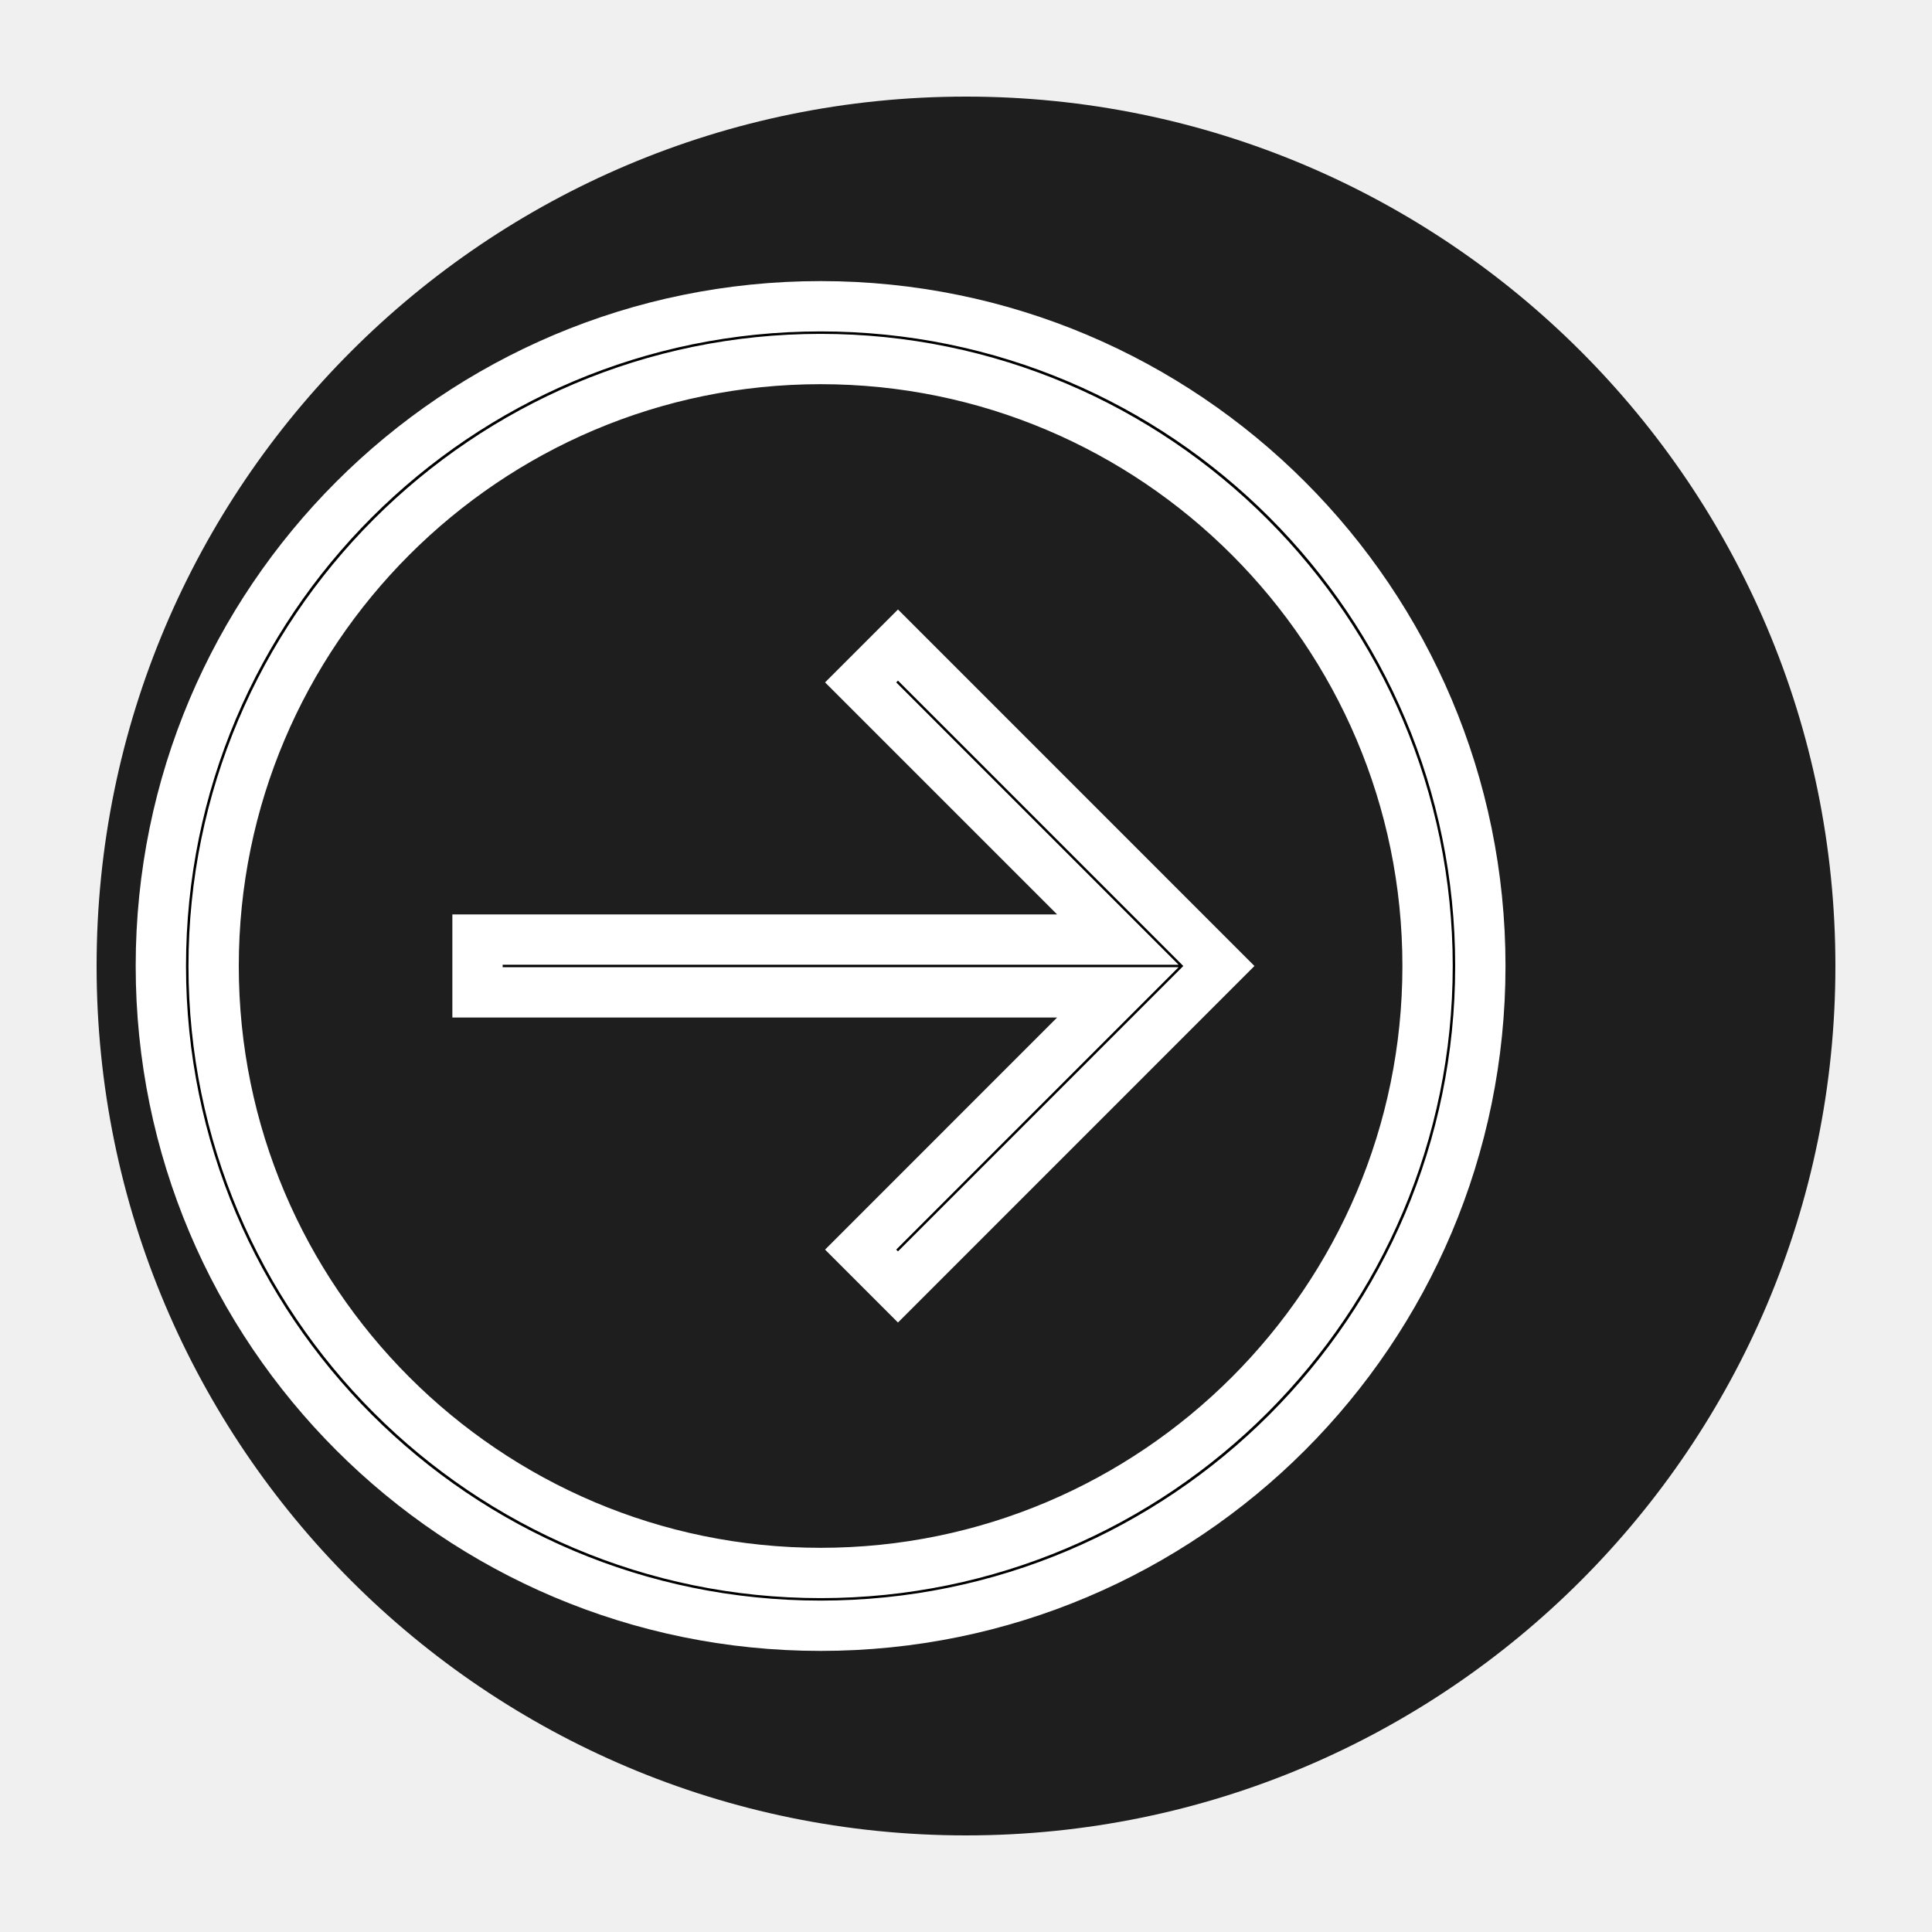
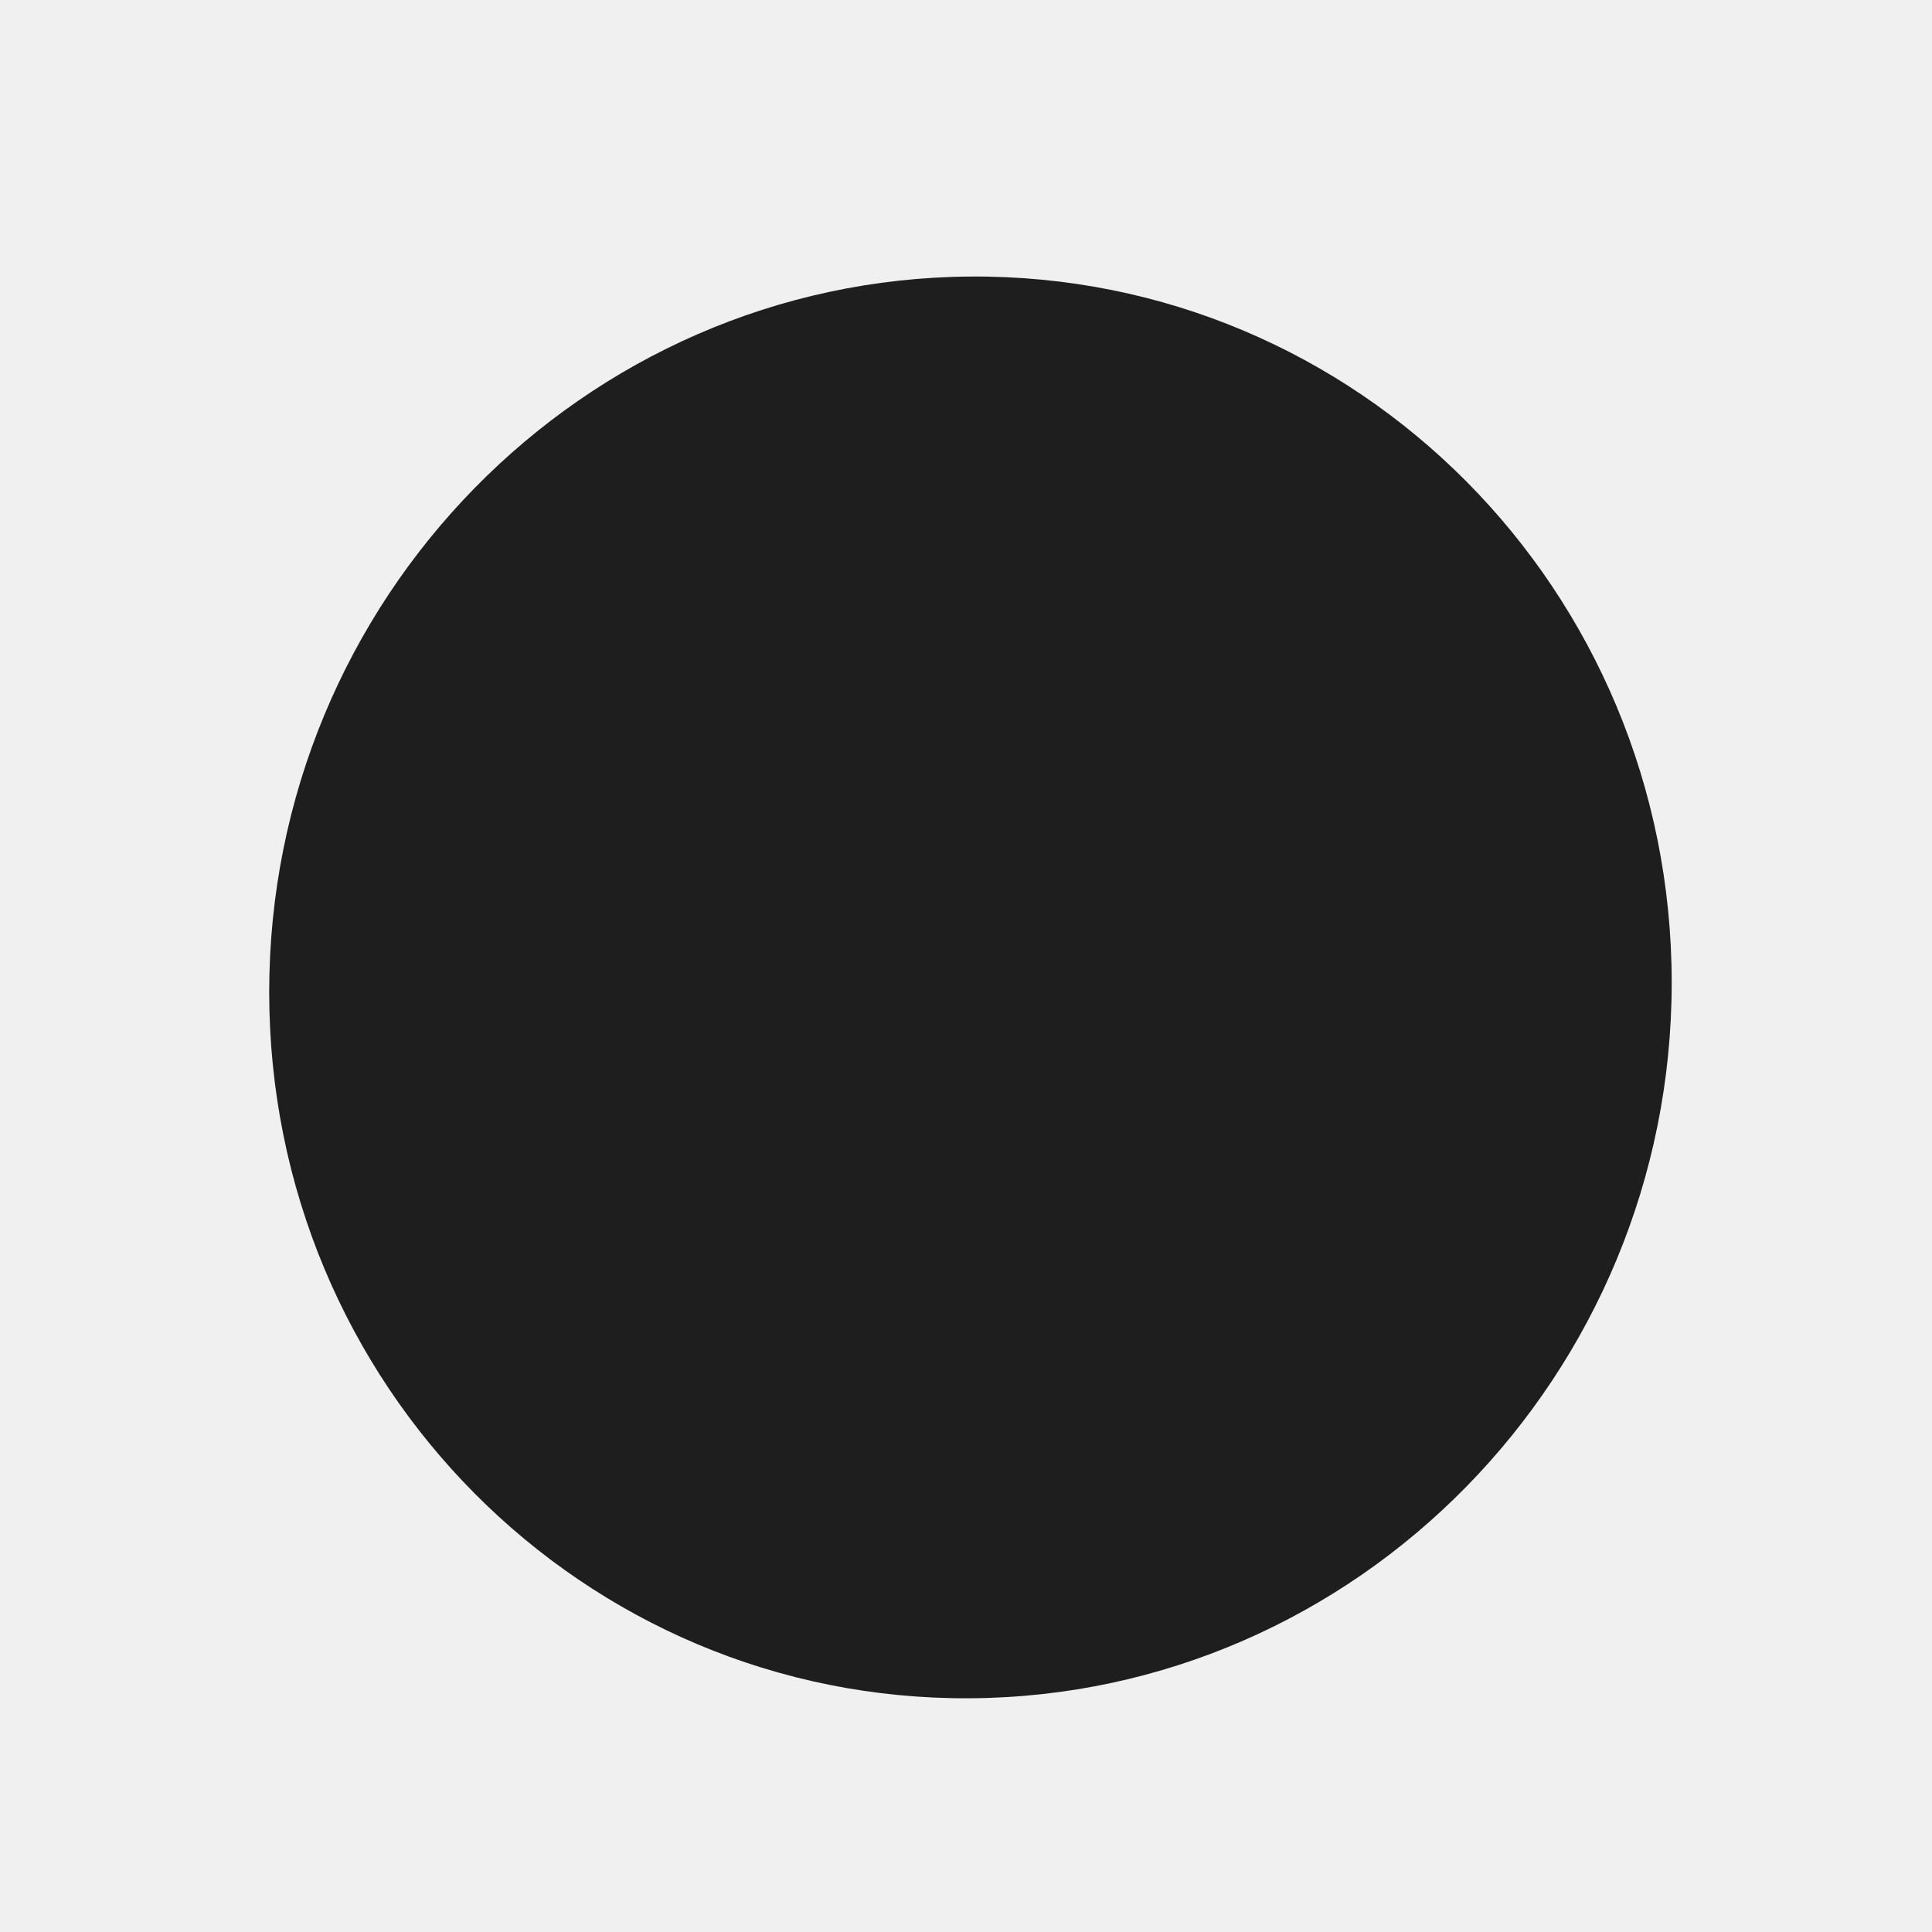
<svg xmlns="http://www.w3.org/2000/svg" width="32px" height="32px" viewBox="-3.2 -3.2 38.40 38.40" version="1.1" fill="#ffffff" stroke="#ffffff">
-   <g id="SVGRepo_bgCarrier" stroke-width="0" transform="translate(1.6,1.6), scale(0.9)">
-     <rect x="-3.2" y="-3.2" width="38.40" height="38.40" rx="19.2" fill="#1E1E1E" strokewidth="0" />
+   <g id="SVGRepo_bgCarrier" stroke-width="0" style="" transform="matrix(0.725929, -0.00491, 0, 0.73589, 4.473539, 4.729771)">
+     <rect x="-3.2" y="-3.2" width="38.40" height="38.40" rx="19.2" strokewidth="0" style="fill: rgb(30, 30, 30);" />
  </g>
-   <g id="SVGRepo_tracerCarrier" stroke-linecap="round" stroke-linejoin="round" stroke="#CCCCCC" stroke-width="0.576" />
-   <g id="SVGRepo_iconCarrier">
-     <g id="icomoon-ignore"> </g>
-     <path d="M13.11 29.113c7.243 0 13.113-5.871 13.113-13.113s-5.87-13.113-13.113-13.113c-7.242 0-13.113 5.871-13.113 13.113s5.871 13.113 13.113 13.113zM13.11 3.936c6.652 0 12.064 5.412 12.064 12.064s-5.412 12.064-12.064 12.064c-6.653 0-12.064-5.412-12.064-12.064s5.411-12.064 12.064-12.064z" fill="#000000"> </path>
-     <path d="M13.906 21.637l0.742 0.742 6.378-6.379-6.378-6.379-0.742 0.742 5.112 5.112h-12.727v1.049h12.727z" fill="#000000"> </path>
+   <g id="SVGRepo_tracerCarrier" stroke-linecap="round" stroke-linejoin="round" />
+   <g id="SVGRepo_iconCarrier" transform="matrix(-1, 0, 0, -1, 2.93923, 0.36505)" style="transform-origin: 13.113px 16px;">
+     <g id="icomoon-ignore" />
+     <path d="M13.114 2.887c-7.243 0-13.114 5.871-13.114 13.113s5.871 13.113 13.114 13.113c7.242 0 13.112-5.871 13.112-13.113s-5.87-13.113-13.112-13.113zM13.114 28.064c-6.653 0-12.065-5.412-12.065-12.064s5.412-12.063 12.065-12.063c6.652 0 12.063 5.412 12.063 12.063s-5.411 12.064-12.063 12.064z" fill="#000000" />
+     <path d="M12.318 10.363l-0.742-0.742-6.379 6.379 6.379 6.379 0.742-0.742-5.113-5.113h12.726v-1.049h-12.726z" fill="#000000" />
  </g>
</svg>
